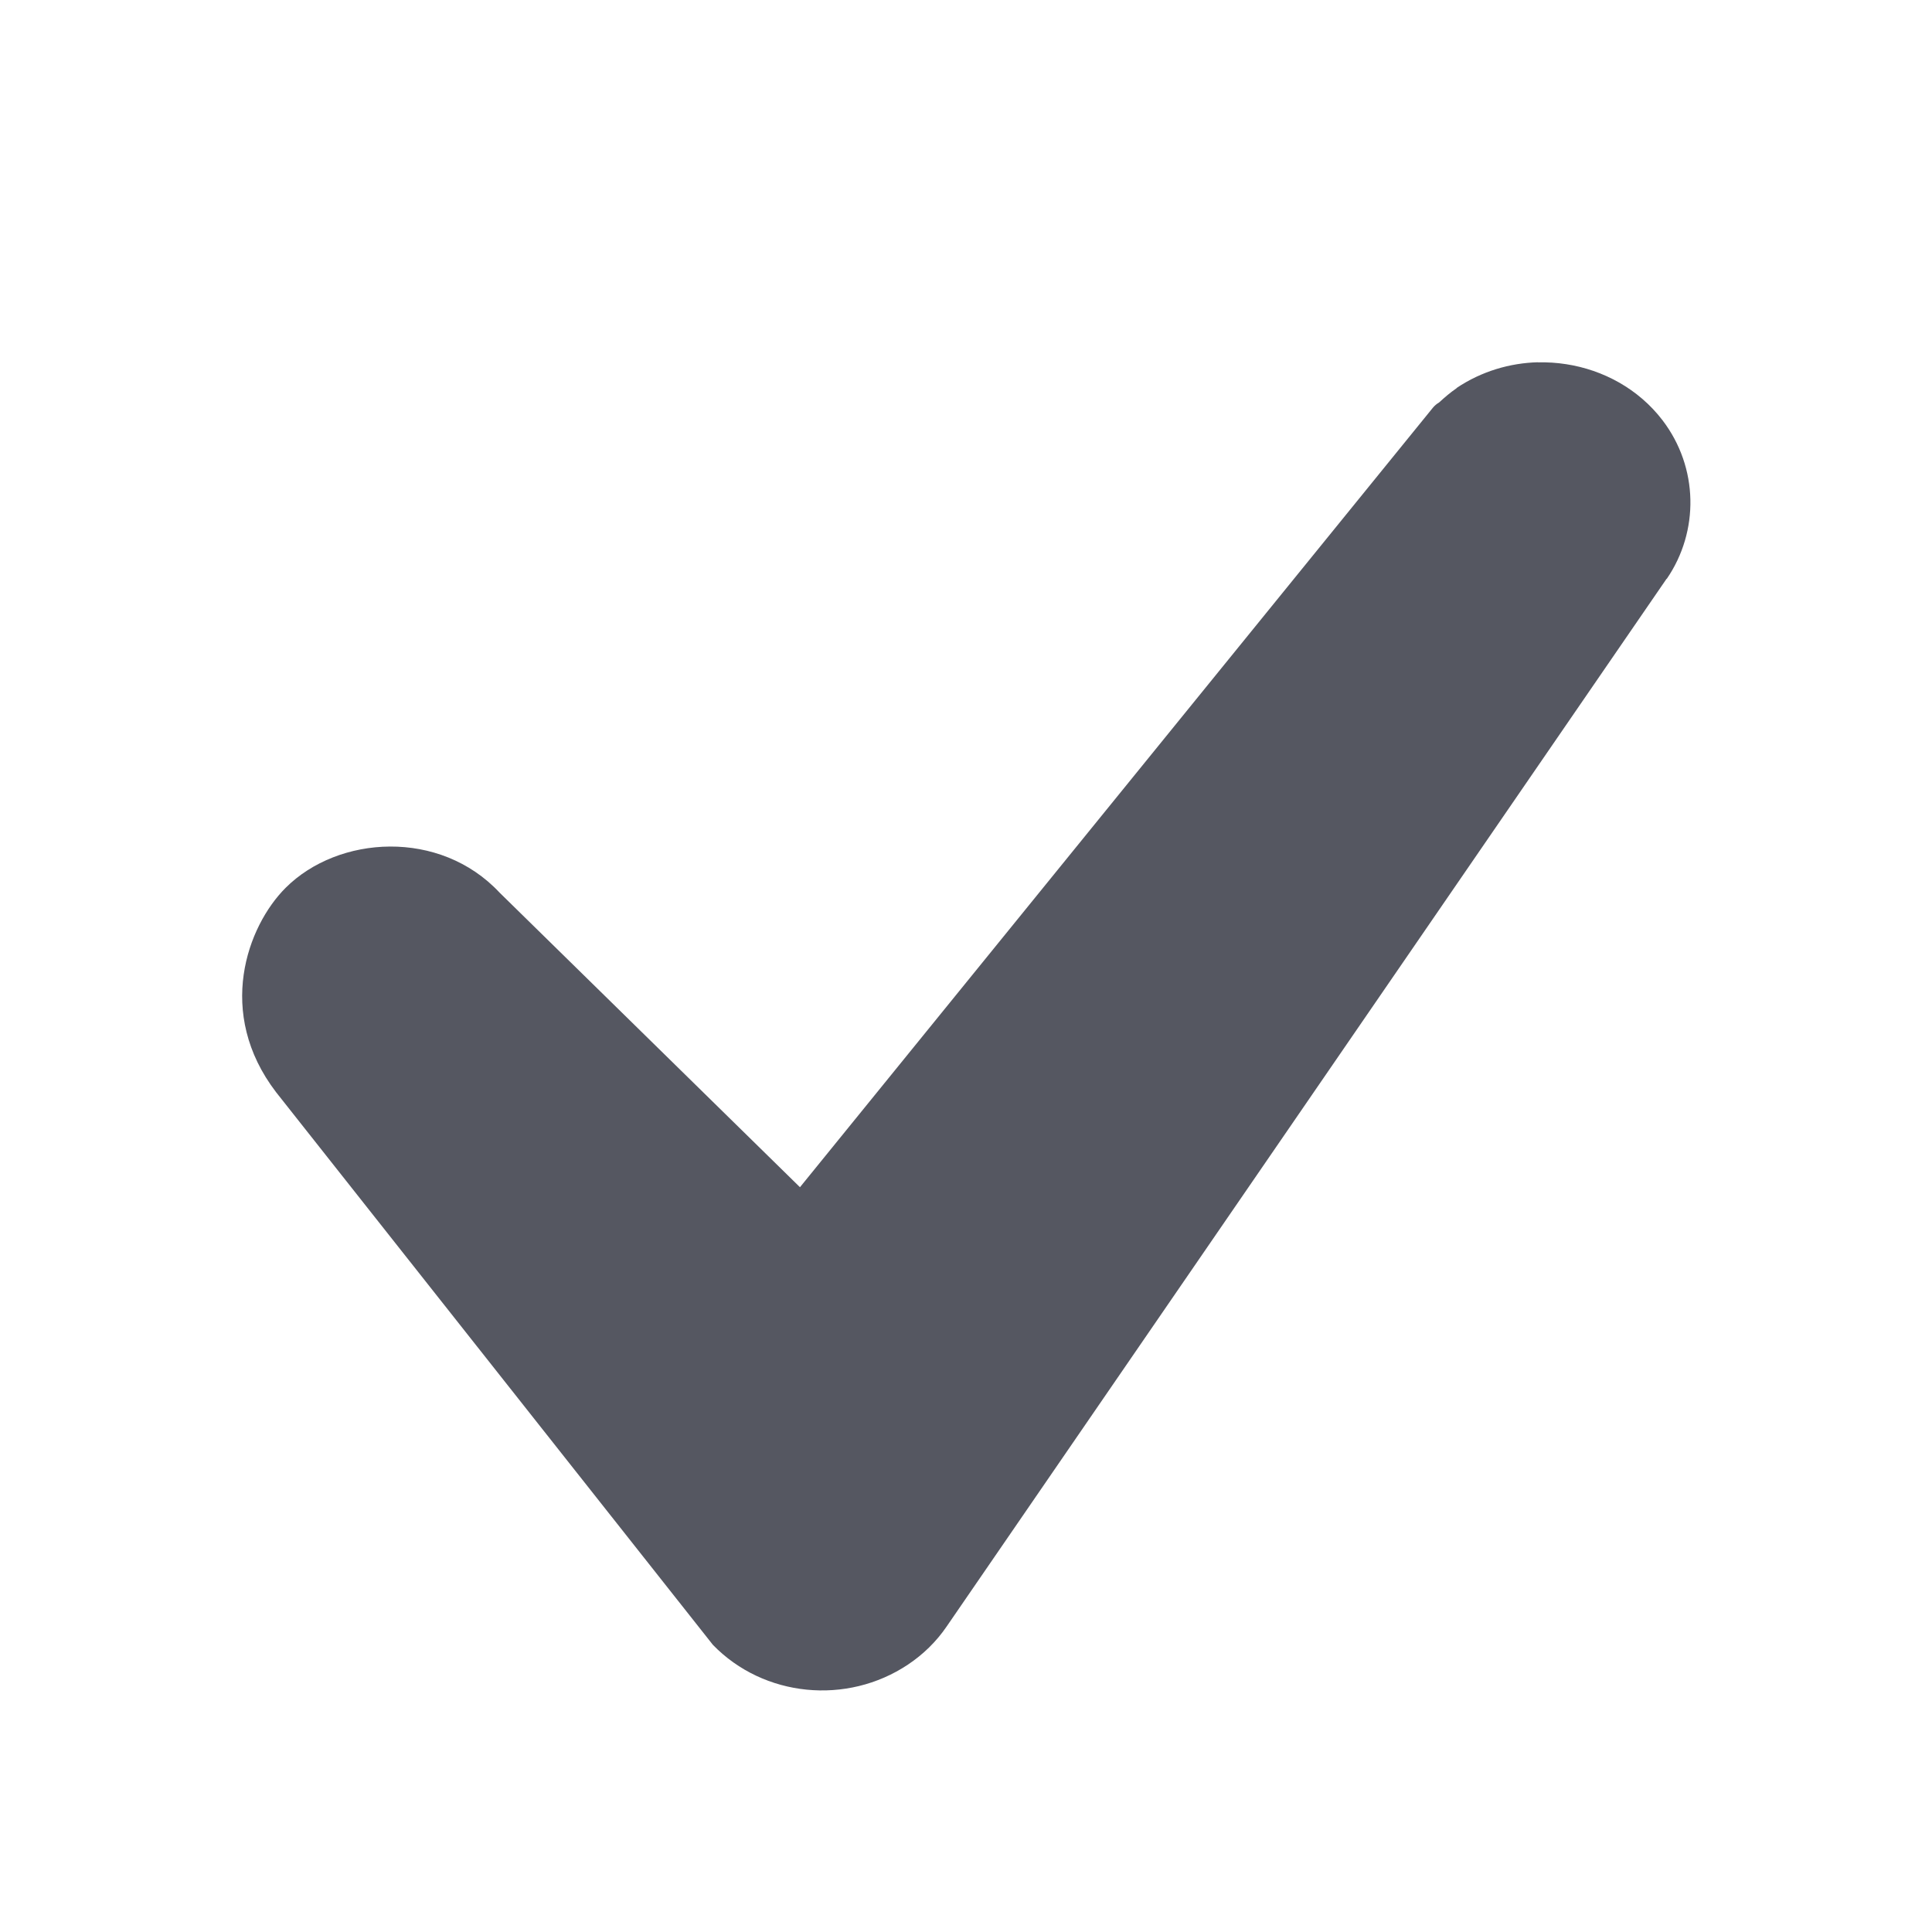
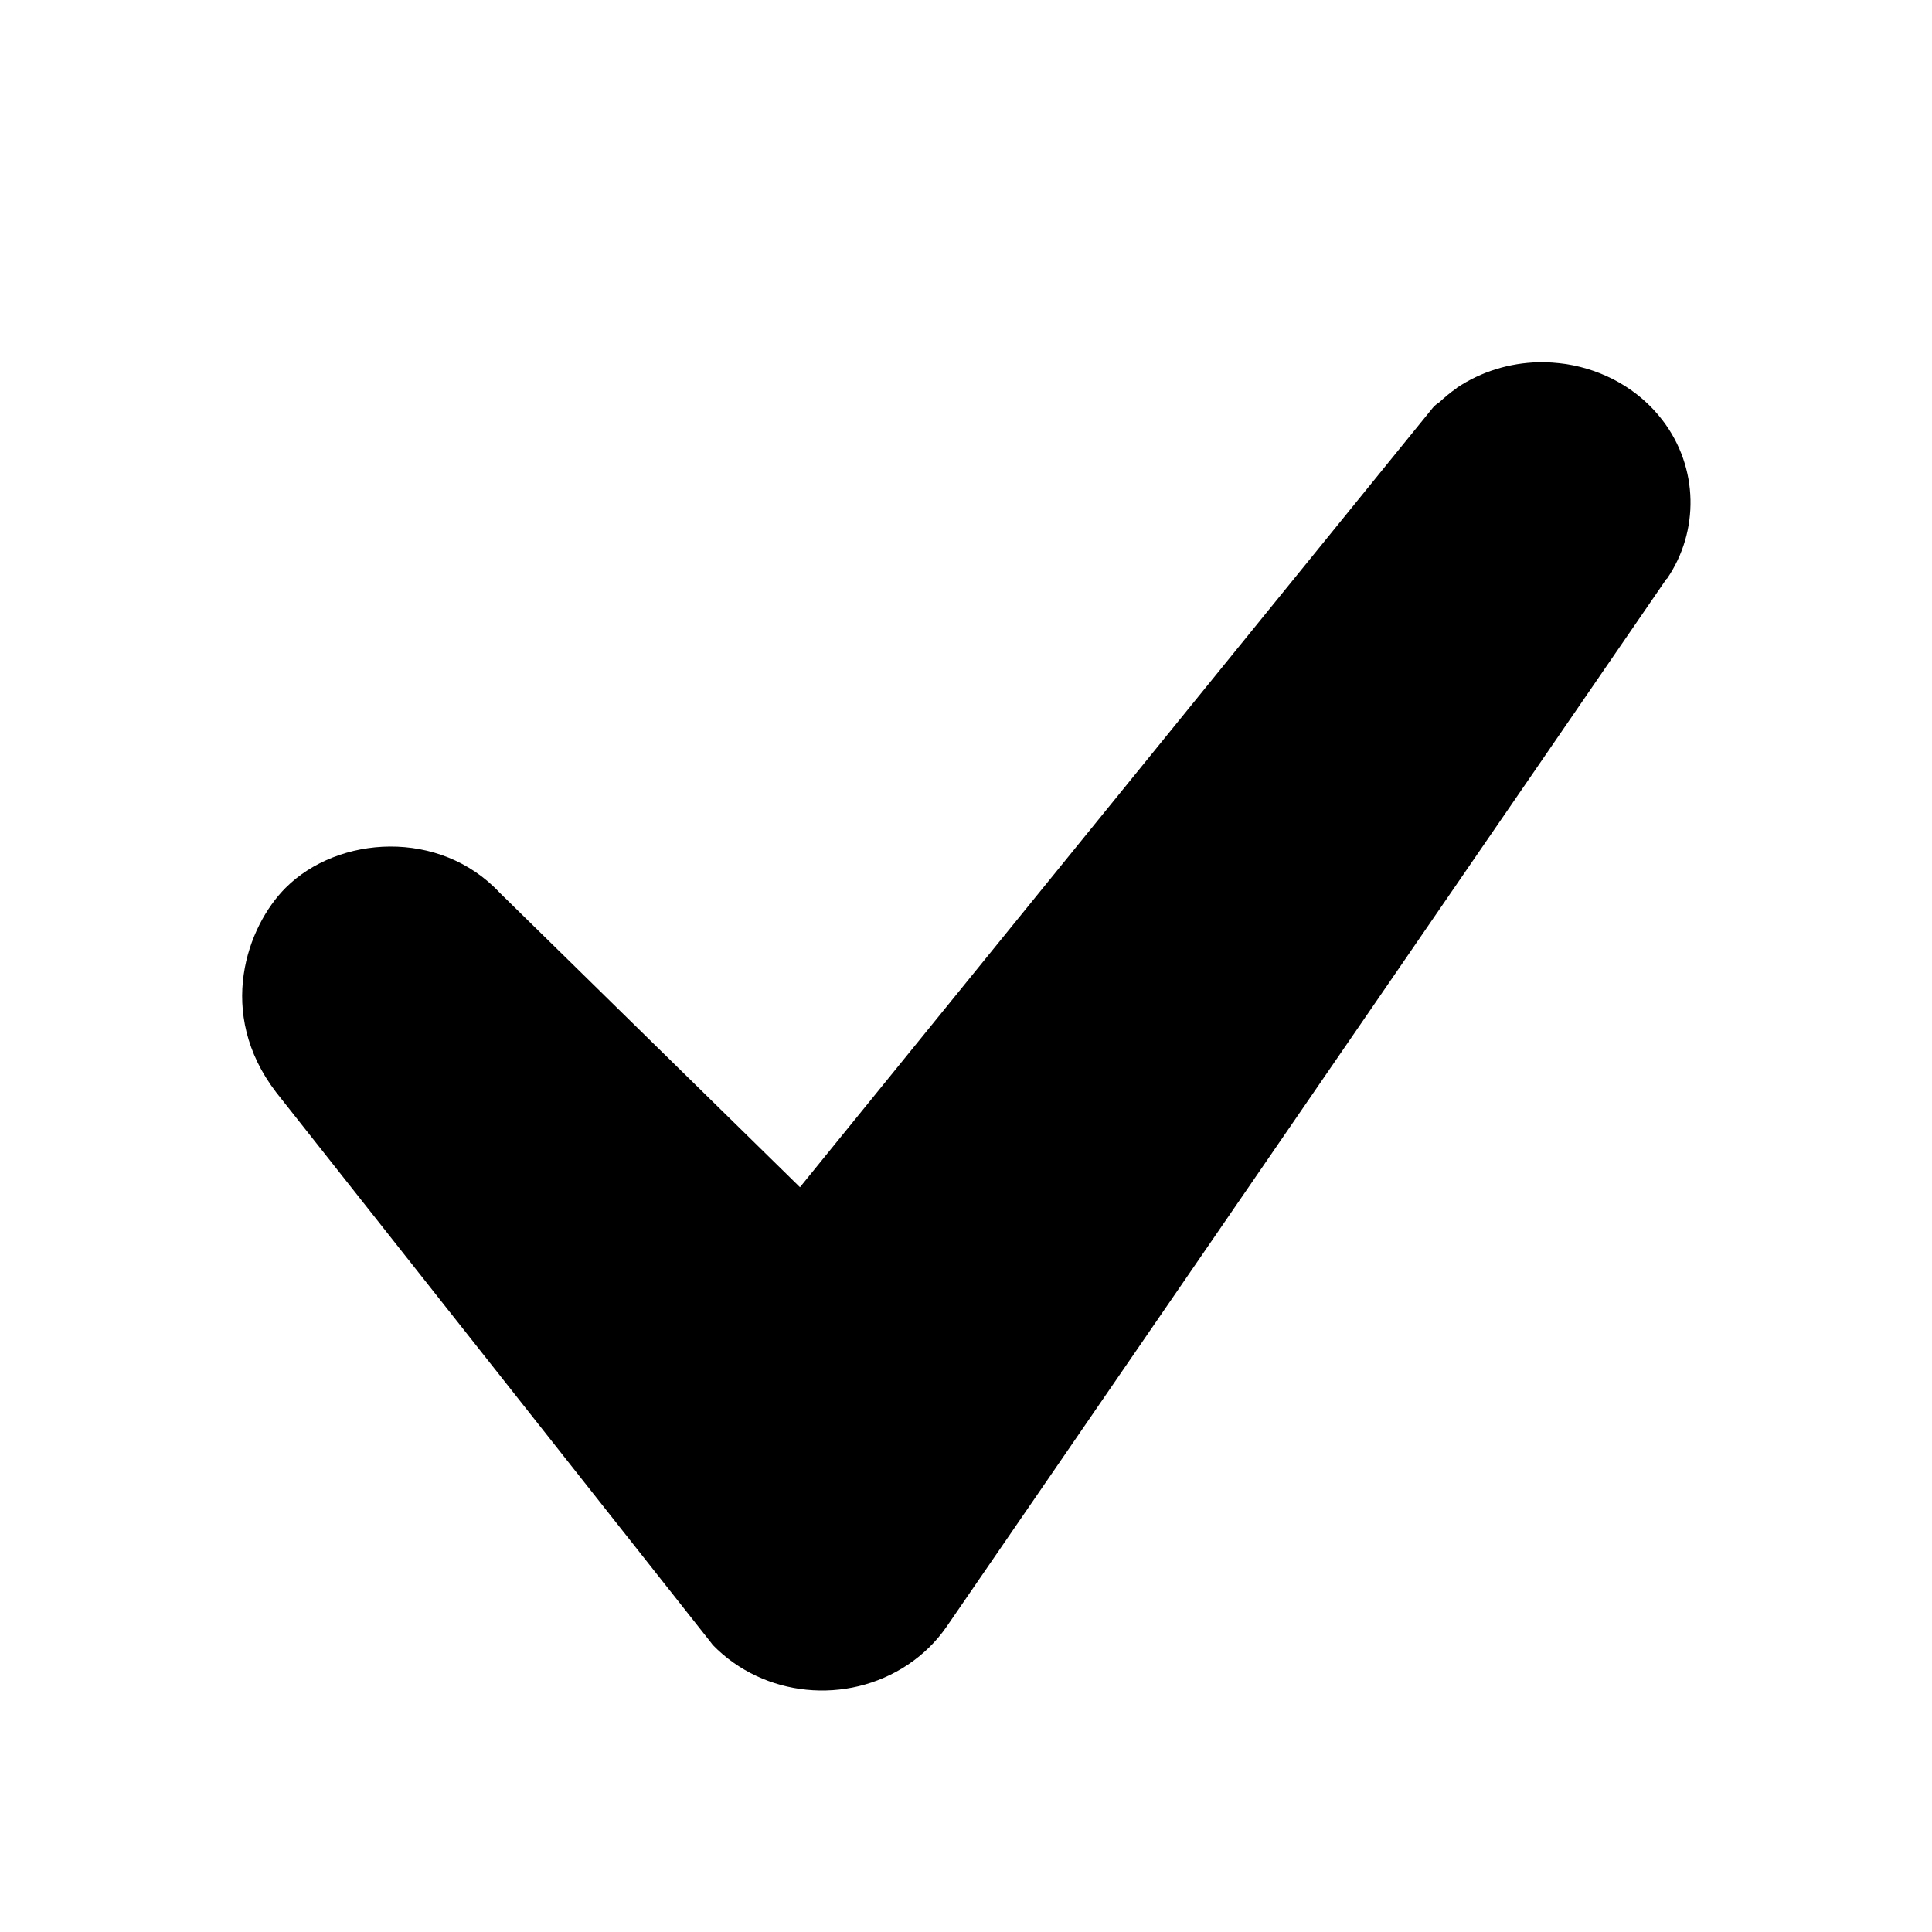
- <svg xmlns="http://www.w3.org/2000/svg" version="1.1" width="16" height="16" id="svg7539" viewBox="0 0 16 16">
-   <defs id="defs7541" />
-   <path style="fill:#555761;stroke-width:1;marker:none" d="m 12.738,3 c -0.234,0.006 -0.469,0.075 -0.675,0.213 -4e-6,7.167e-4 -4e-6,0.001 0,0.002 -0.052,0.035 -0.099,0.076 -0.145,0.118 -0.019,0.011 -0.037,0.026 -0.051,0.043 L 6.625,9.832 4.138,7.393 C 3.643,6.863 2.801,6.917 2.365,7.353 2.048,7.67 1.783,8.388 2.287,9.046 l 3.602,4.557 c 0.005,0.007 0.01,0.013 0.015,0.019 0.421,0.434 1.11,0.501 1.616,0.163 0.127,-0.085 0.235,-0.191 0.319,-0.314 L 13.802,4.793 c 7.33e-4,4.5e-6 0.002,4.5e-6 0.002,0 0.268,-0.392 0.264,-0.92 -0.036,-1.313 -0.199,-0.26 -0.492,-0.417 -0.798,-0.464 -0.077,-0.012 -0.154,-0.017 -0.232,-0.015 z" id="path1" />
+ <svg xmlns="http://www.w3.org/2000/svg" xmlns:ns1="https://www.gtk.org/grappa" ns1:version="1" ns1:state="0" id="svg7539" width="16" height="16" viewBox="0 0 16 16">
+   <path id="path1" class="foreground foreground-fill" fill="url(#gpa:foreground) rgb(0,0,0)" fill-opacity="1" fill-rule="nonzero" d="M 12.738 3 C 12.504 3.006, 12.269 3.075, 12.063 3.213 C 12.063 3.214, 12.063 3.215, 12.063 3.215 C 12.011 3.25, 11.964 3.291, 11.918 3.333 C 11.899 3.345, 11.881 3.359, 11.867 3.376 L 6.625 9.832 L 4.138 7.393 C 3.643 6.863, 2.801 6.917, 2.365 7.353 C 2.048 7.67, 1.783 8.388, 2.287 9.046 L 5.888 13.603 C 5.893 13.61, 5.898 13.616, 5.903 13.623 C 6.324 14.056, 7.013 14.124, 7.519 13.786 C 7.646 13.701, 7.754 13.595, 7.839 13.472 L 13.802 4.793 C 13.803 4.793, 13.804 4.793, 13.805 4.793 C 14.073 4.401, 14.069 3.873, 13.768 3.48 C 13.569 3.22, 13.277 3.063, 12.97 3.015 C 12.893 3.004, 12.816 2.998, 12.738 3 Z" ns1:animation-repeat="0" ns1:animation-segment="0">
+   </path>
</svg>
